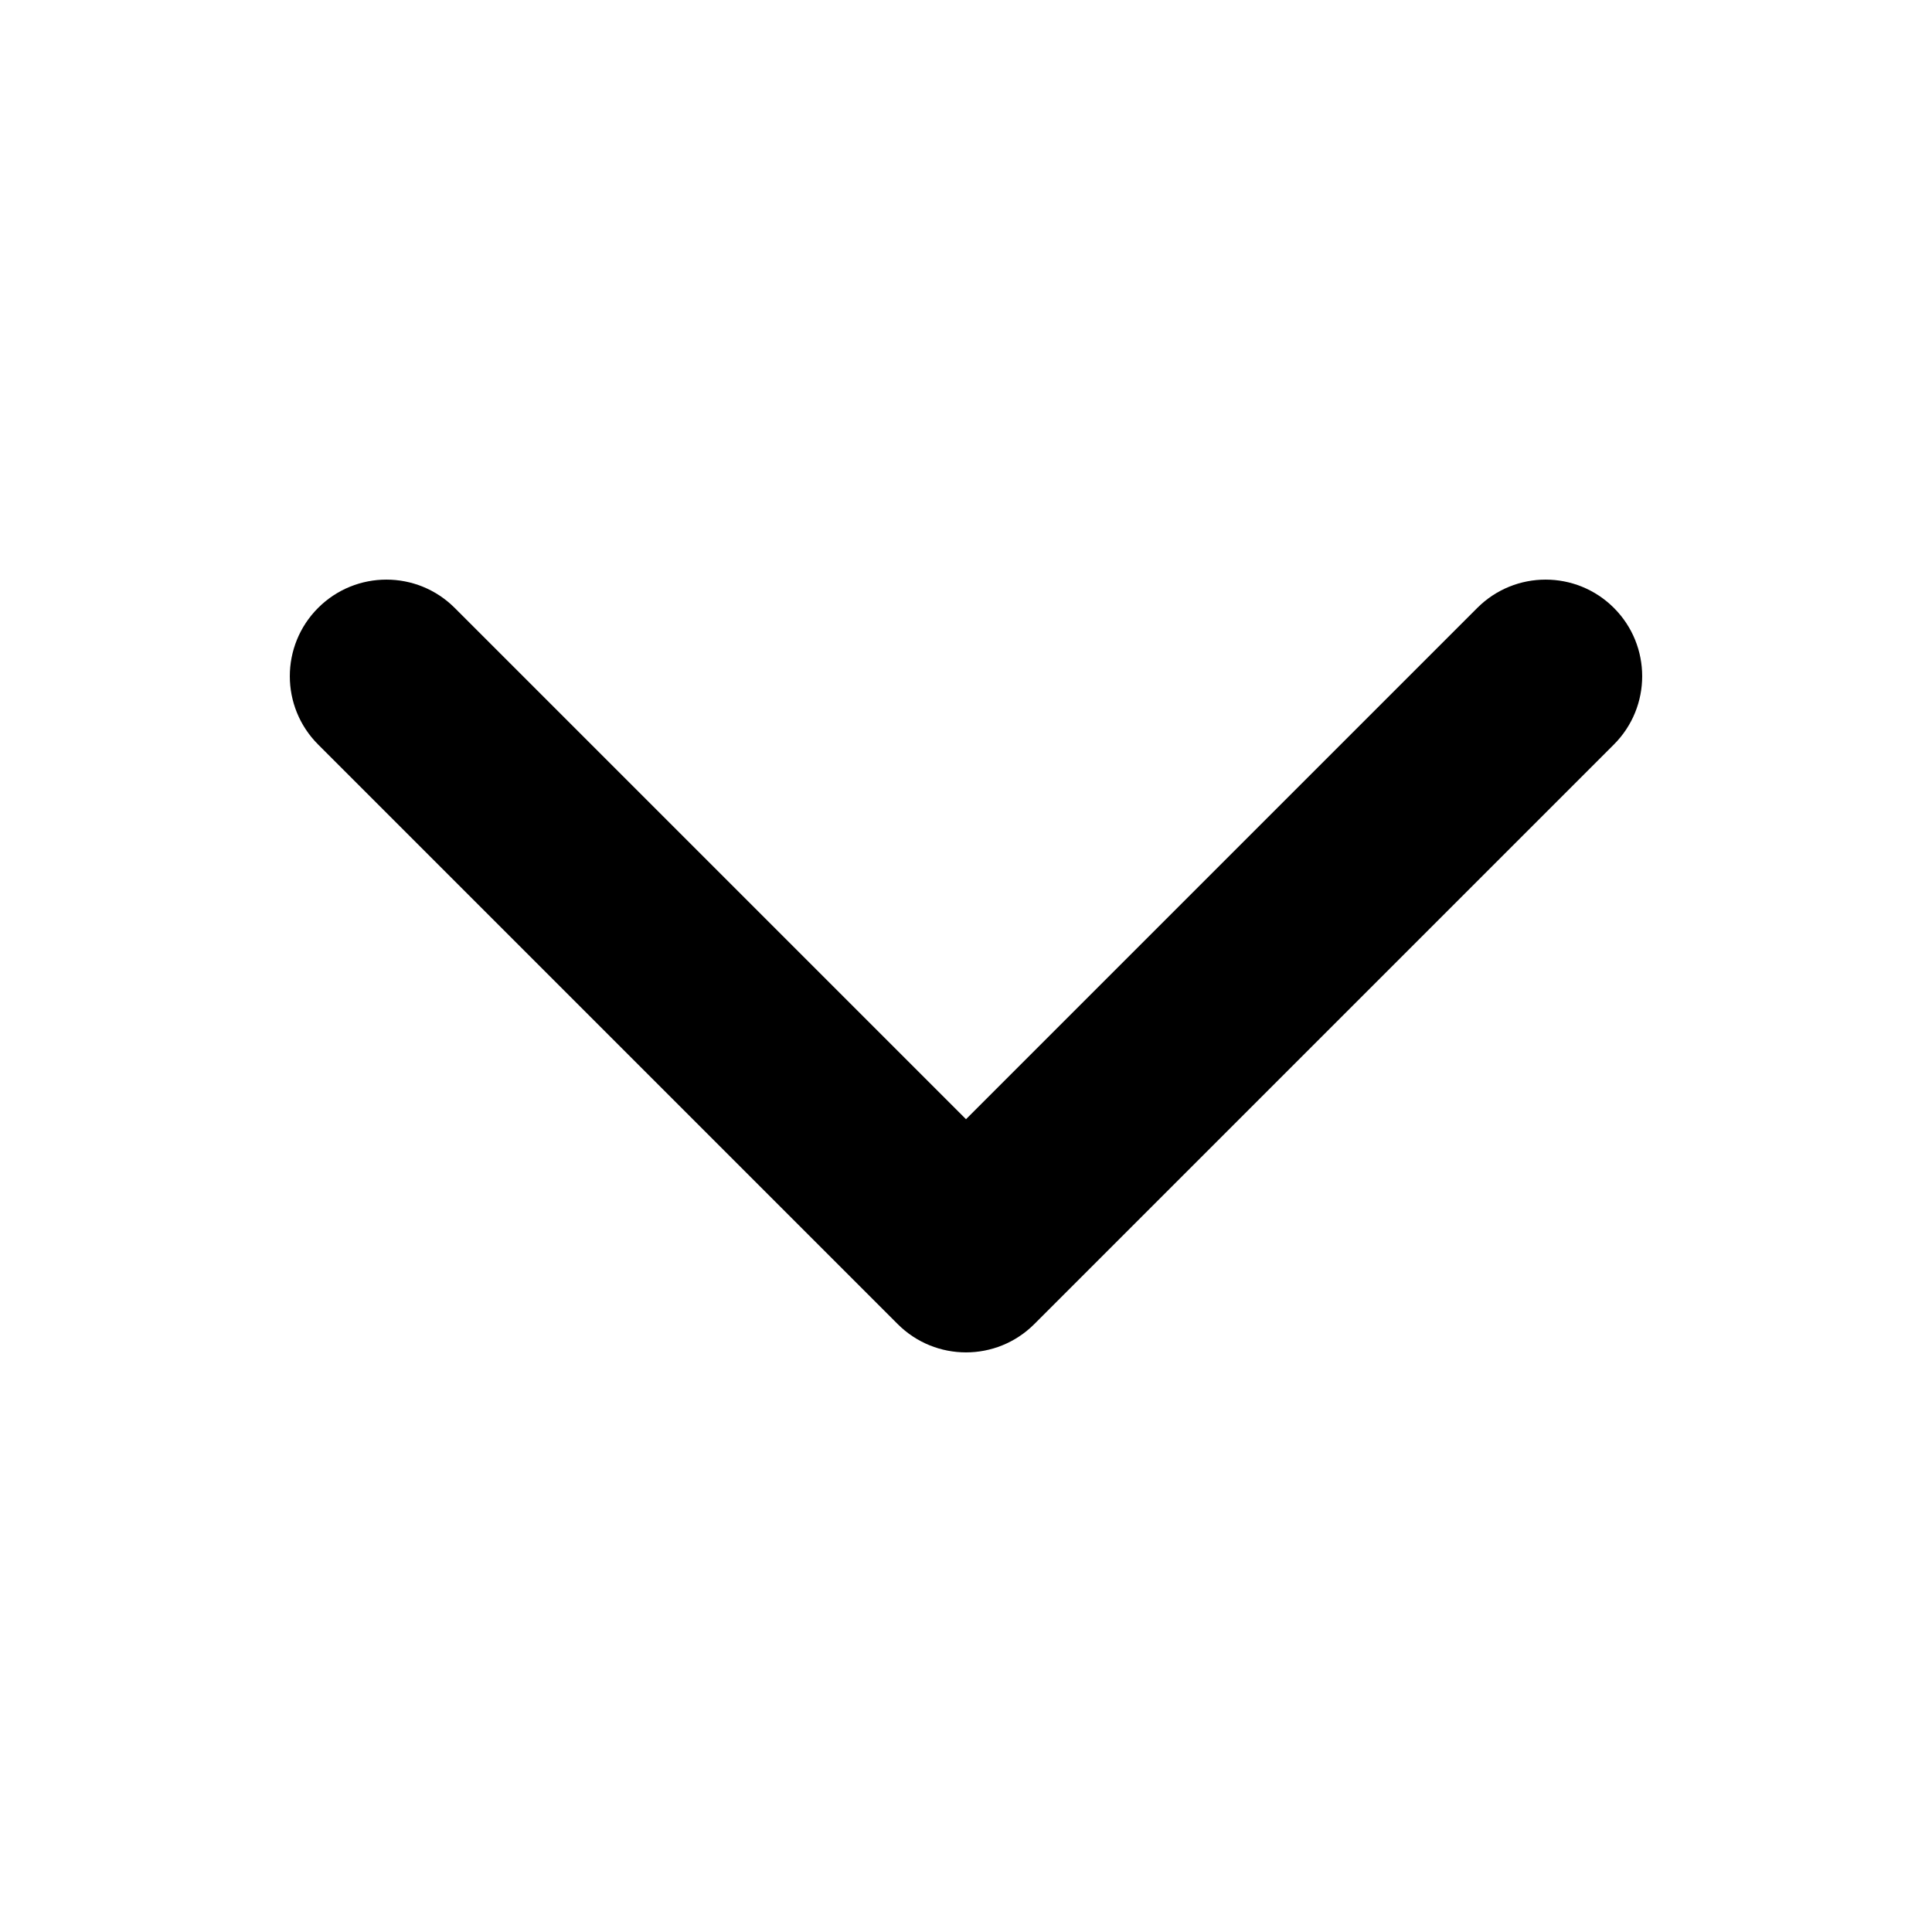
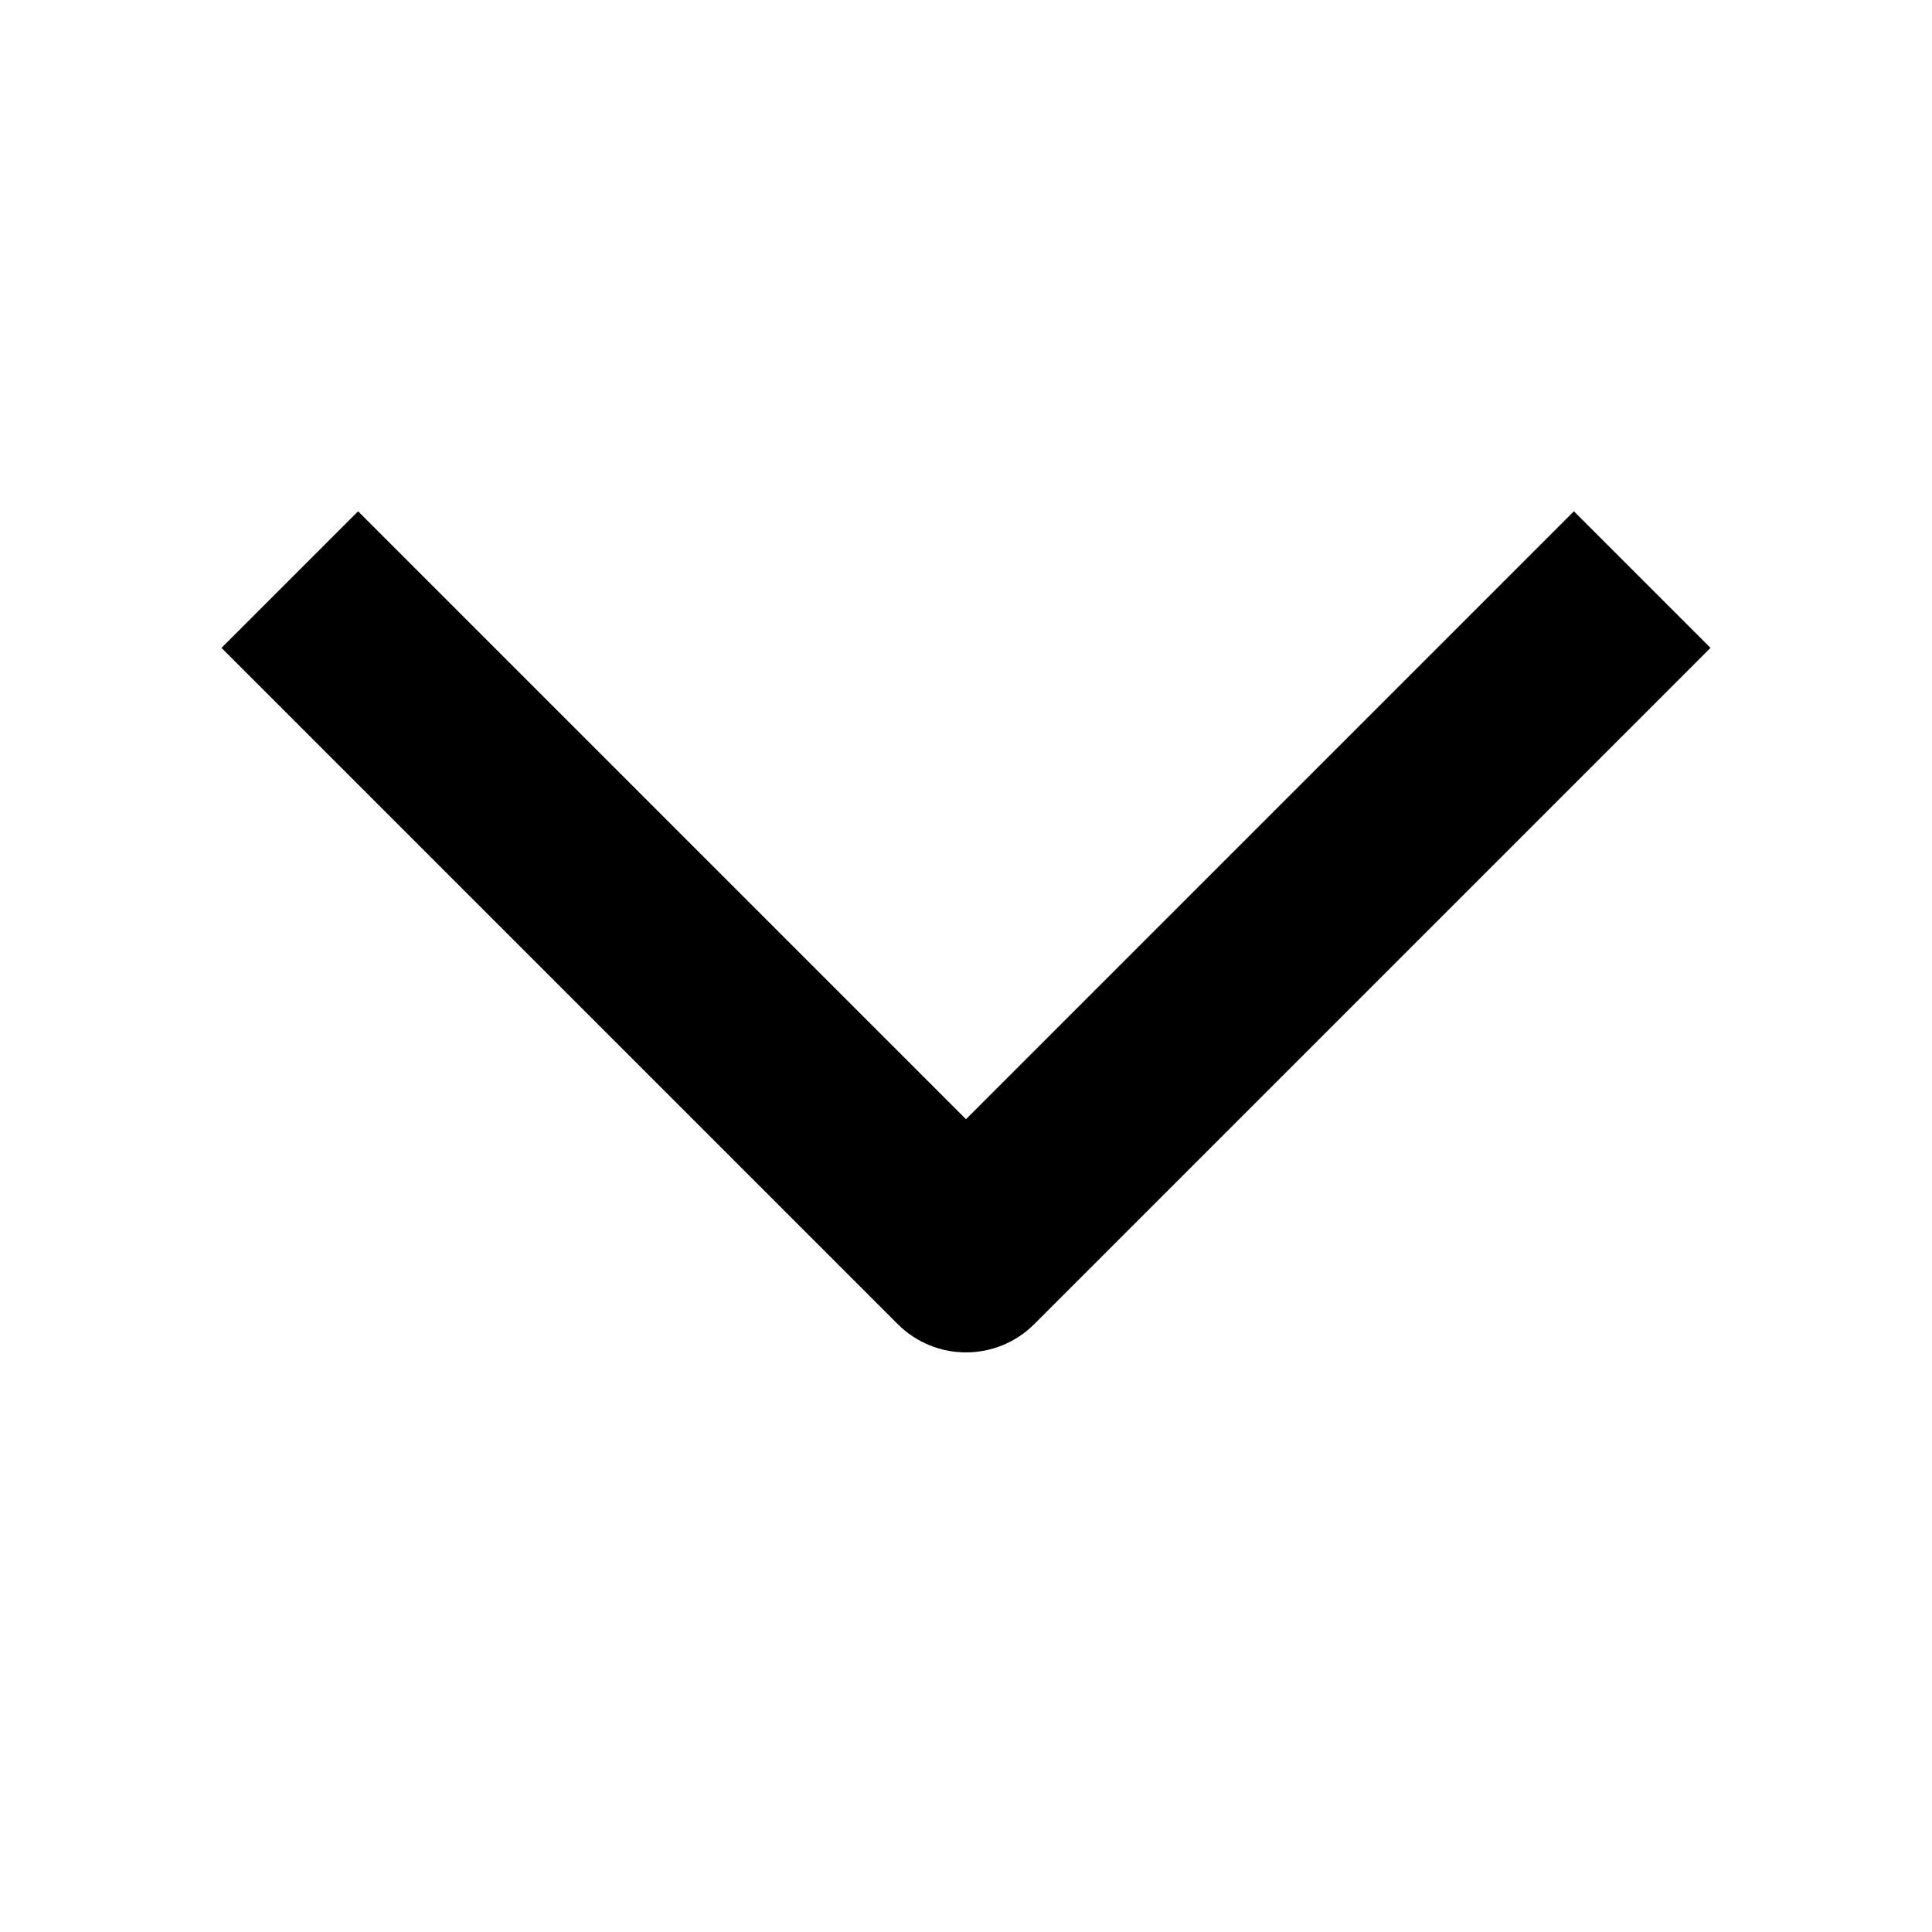
<svg xmlns="http://www.w3.org/2000/svg" width="40" height="40" viewBox="0 0 40 40" fill="none">
-   <path fill-rule="evenodd" clip-rule="evenodd" d="M6.586 12.586C7.367 11.805 8.633 11.805 9.414 12.586L20 23.172L30.586 12.586C31.367 11.805 32.633 11.805 33.414 12.586C34.195 13.367 34.195 14.633 33.414 15.414L21.414 27.414C20.633 28.195 19.367 28.195 18.586 27.414L6.586 15.414C5.805 14.633 5.805 13.367 6.586 12.586Z" fill="black" />
+   <path fill-rule="evenodd" clip-rule="evenodd" d="M18.586 27.414C19.367 28.195 20.633 28.195 21.414 27.414L35.414 13.414L32.586 10.586L20 23.172L7.414 10.586L4.586 13.414L18.586 27.414Z" fill="black" />
</svg>
